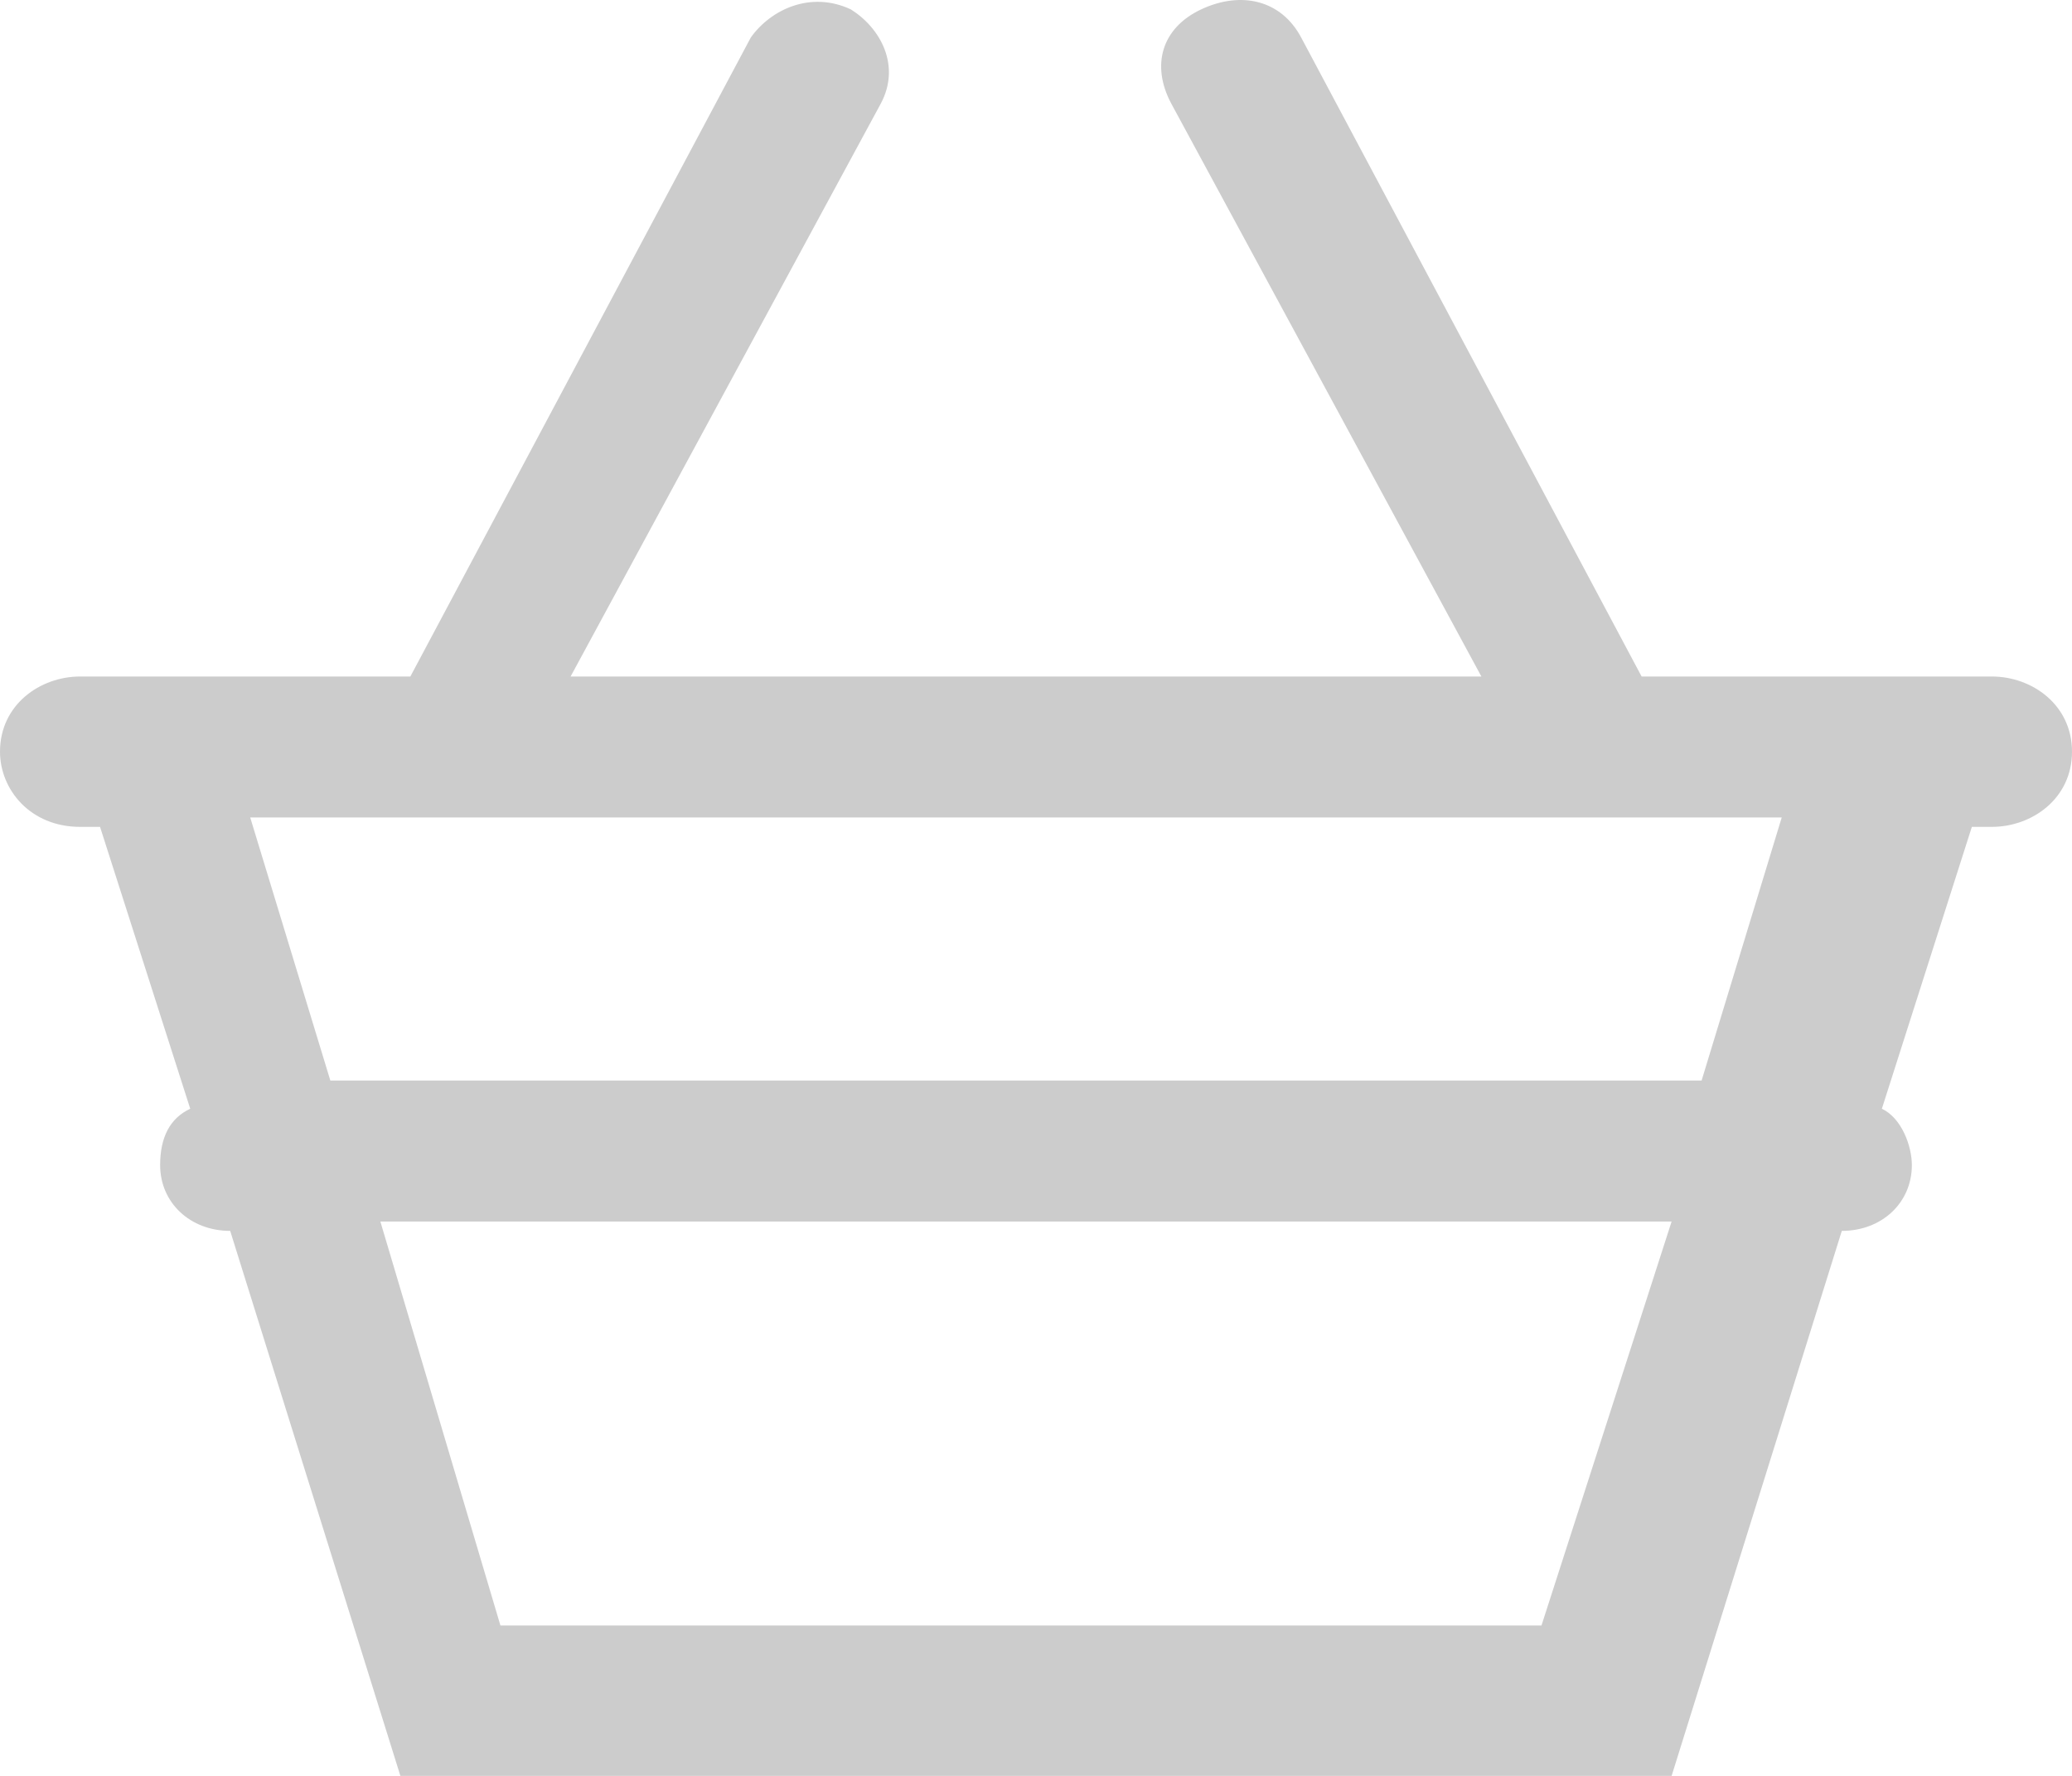
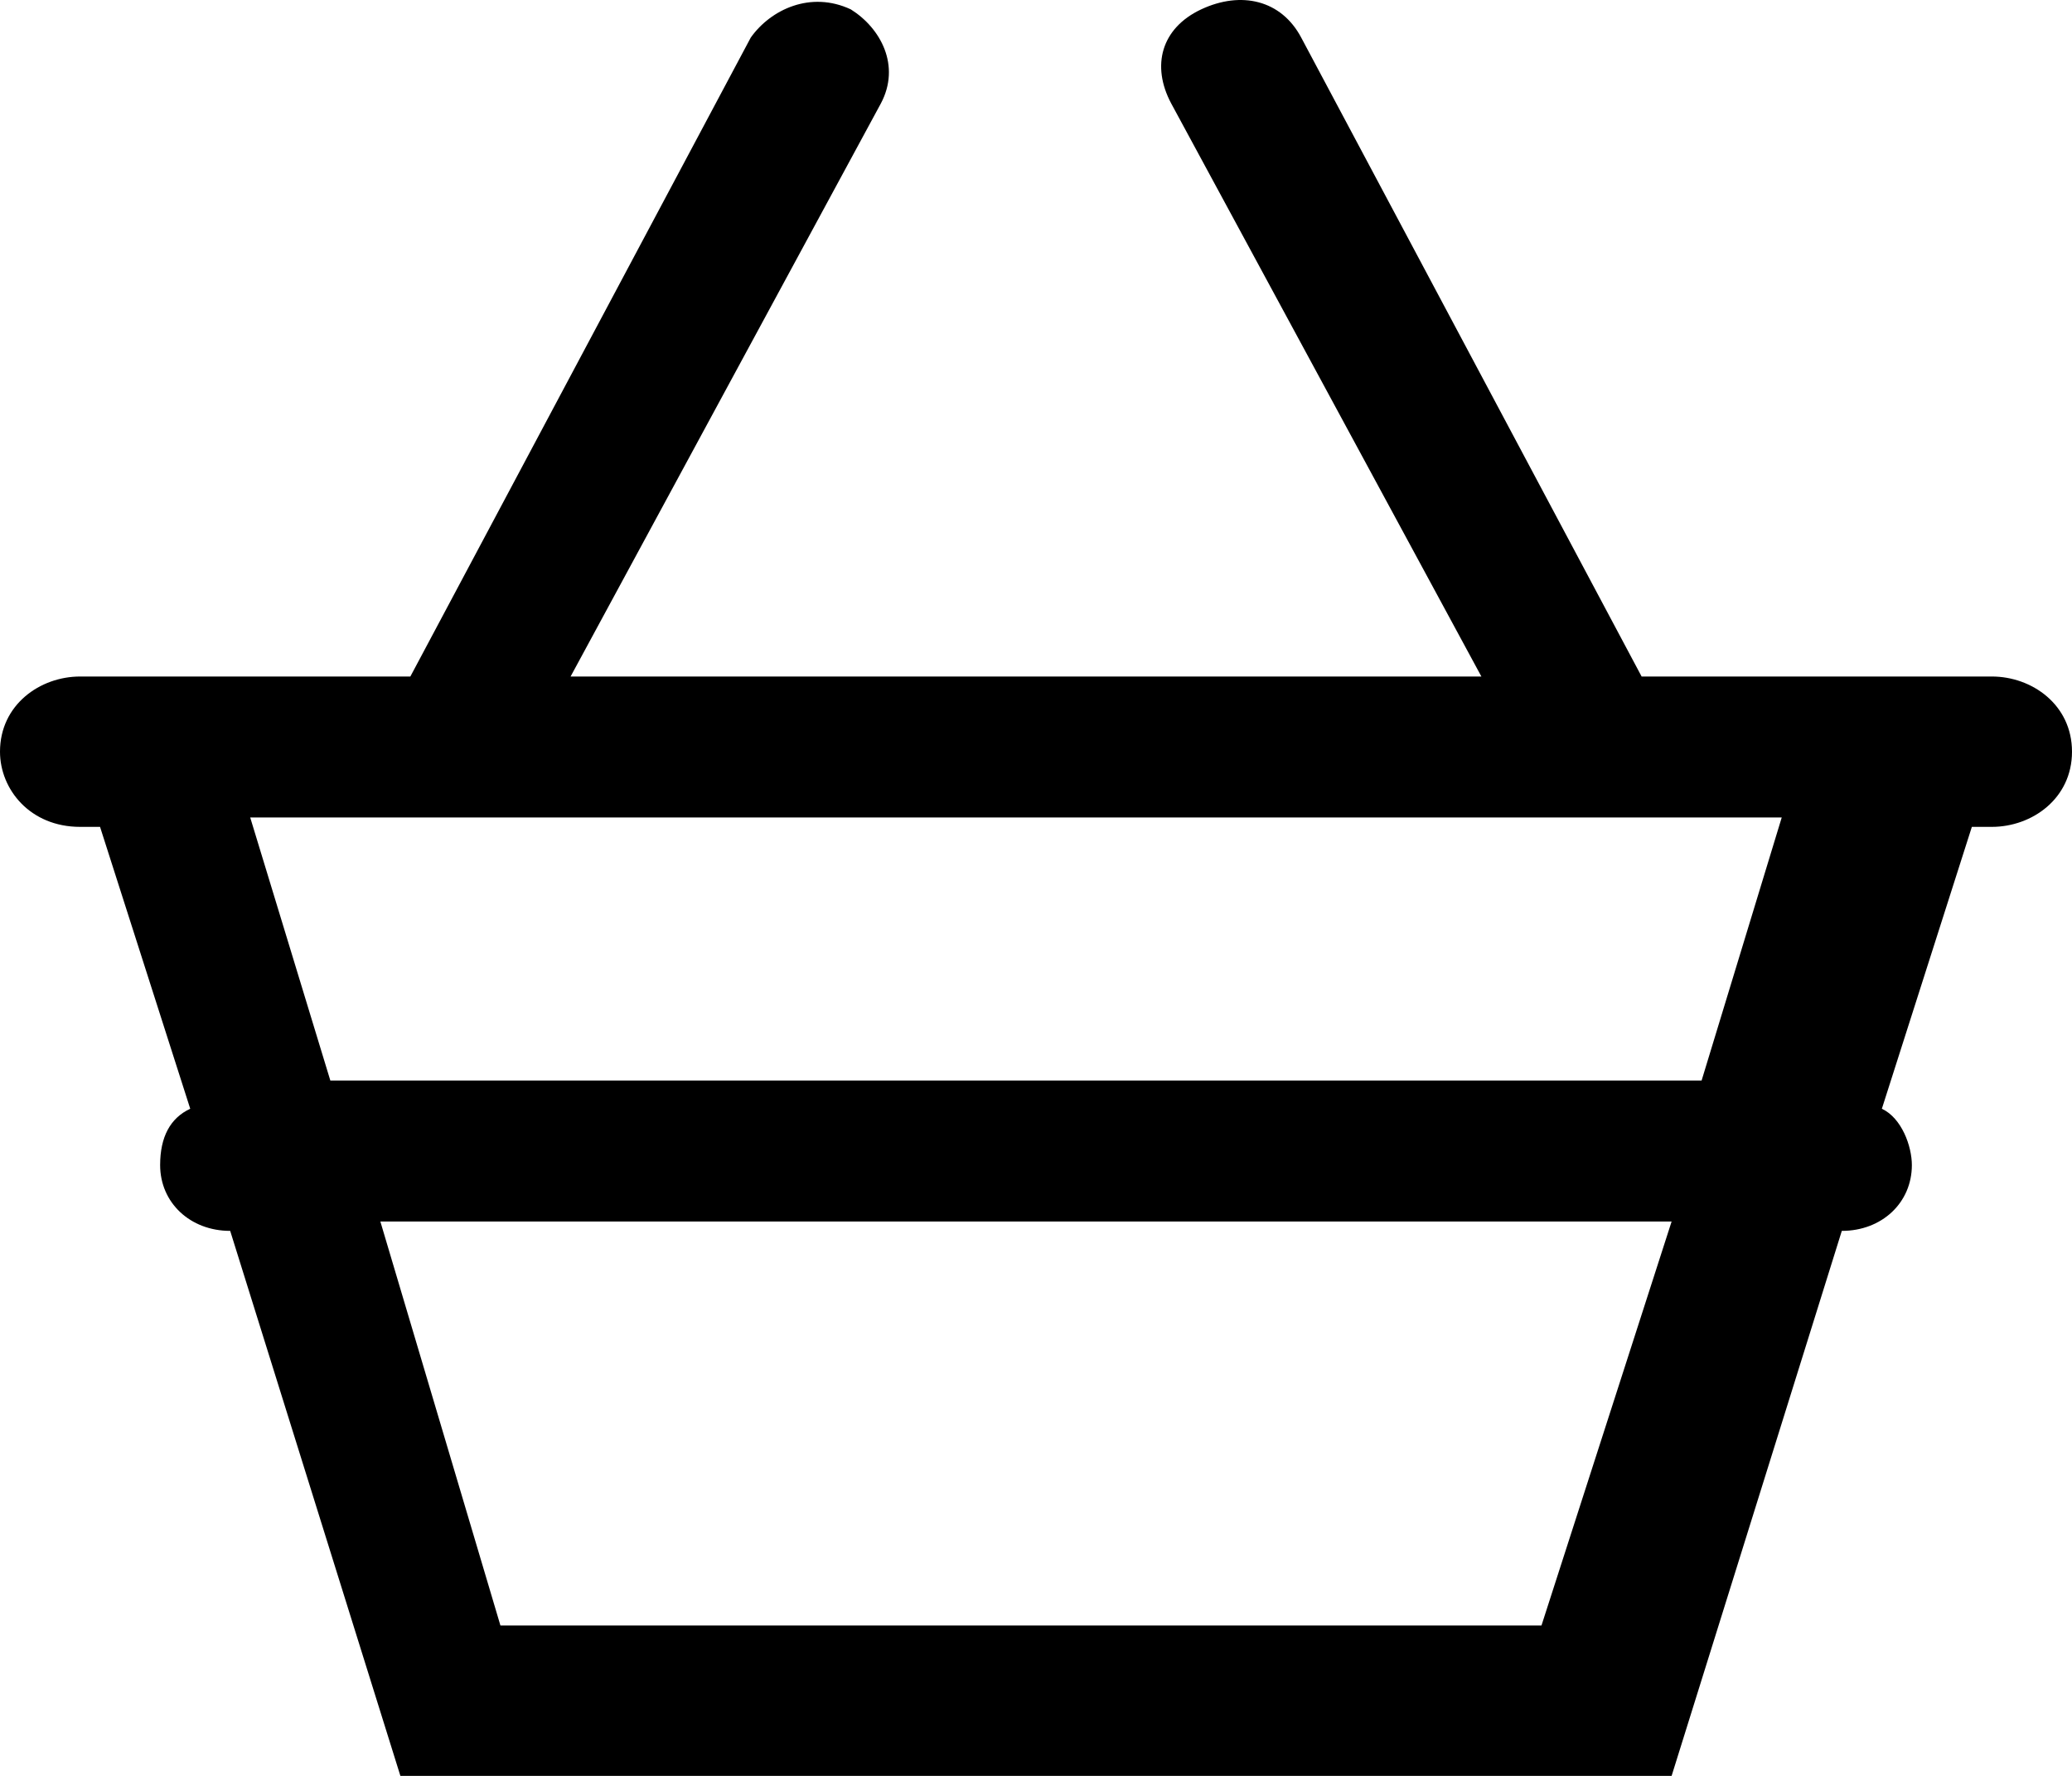
<svg xmlns="http://www.w3.org/2000/svg" width="21" height="18" viewBox="0 0 21 18" fill="none">
-   <path opacity="0.2" d="M20.188 6.857H16.638L13.188 0.381C12.986 -8.61287e-06 12.58 -0.095 12.174 0.095C11.768 0.286 11.667 0.667 11.87 1.048L15.014 6.857H5.783L8.928 1.048C9.13 0.667 8.928 0.286 8.623 0.095C8.217 -0.095 7.812 0.095 7.609 0.381L4.159 6.857H0.812C0.406 6.857 0 7.143 0 7.619C0 8 0.304 8.381 0.812 8.381H1.014L1.928 11.238C1.725 11.333 1.623 11.524 1.623 11.809C1.623 12.191 1.928 12.476 2.333 12.476L4.058 18H16.942L18.667 12.476C19.073 12.476 19.377 12.191 19.377 11.809C19.377 11.619 19.275 11.333 19.073 11.238L19.985 8.381H20.188C20.594 8.381 21 8.095 21 7.619C21 7.143 20.594 6.857 20.188 6.857ZM15.623 16.476H5.072L3.855 12.381H16.942L15.623 16.476ZM17.246 10.952H3.348L2.536 8.286H18.058L17.246 10.952Z" fill="currentColor" />
+   <path d="M20.188 6.857H16.638L13.188 0.381C12.986 -8.61287e-06 12.58 -0.095 12.174 0.095C11.768 0.286 11.667 0.667 11.87 1.048L15.014 6.857H5.783L8.928 1.048C9.13 0.667 8.928 0.286 8.623 0.095C8.217 -0.095 7.812 0.095 7.609 0.381L4.159 6.857H0.812C0.406 6.857 0 7.143 0 7.619C0 8 0.304 8.381 0.812 8.381H1.014L1.928 11.238C1.725 11.333 1.623 11.524 1.623 11.809C1.623 12.191 1.928 12.476 2.333 12.476L4.058 18H16.942L18.667 12.476C19.073 12.476 19.377 12.191 19.377 11.809C19.377 11.619 19.275 11.333 19.073 11.238L19.985 8.381H20.188C20.594 8.381 21 8.095 21 7.619C21 7.143 20.594 6.857 20.188 6.857ZM15.623 16.476H5.072L3.855 12.381H16.942L15.623 16.476ZM17.246 10.952H3.348L2.536 8.286H18.058L17.246 10.952Z" fill="currentColor" />
</svg>
